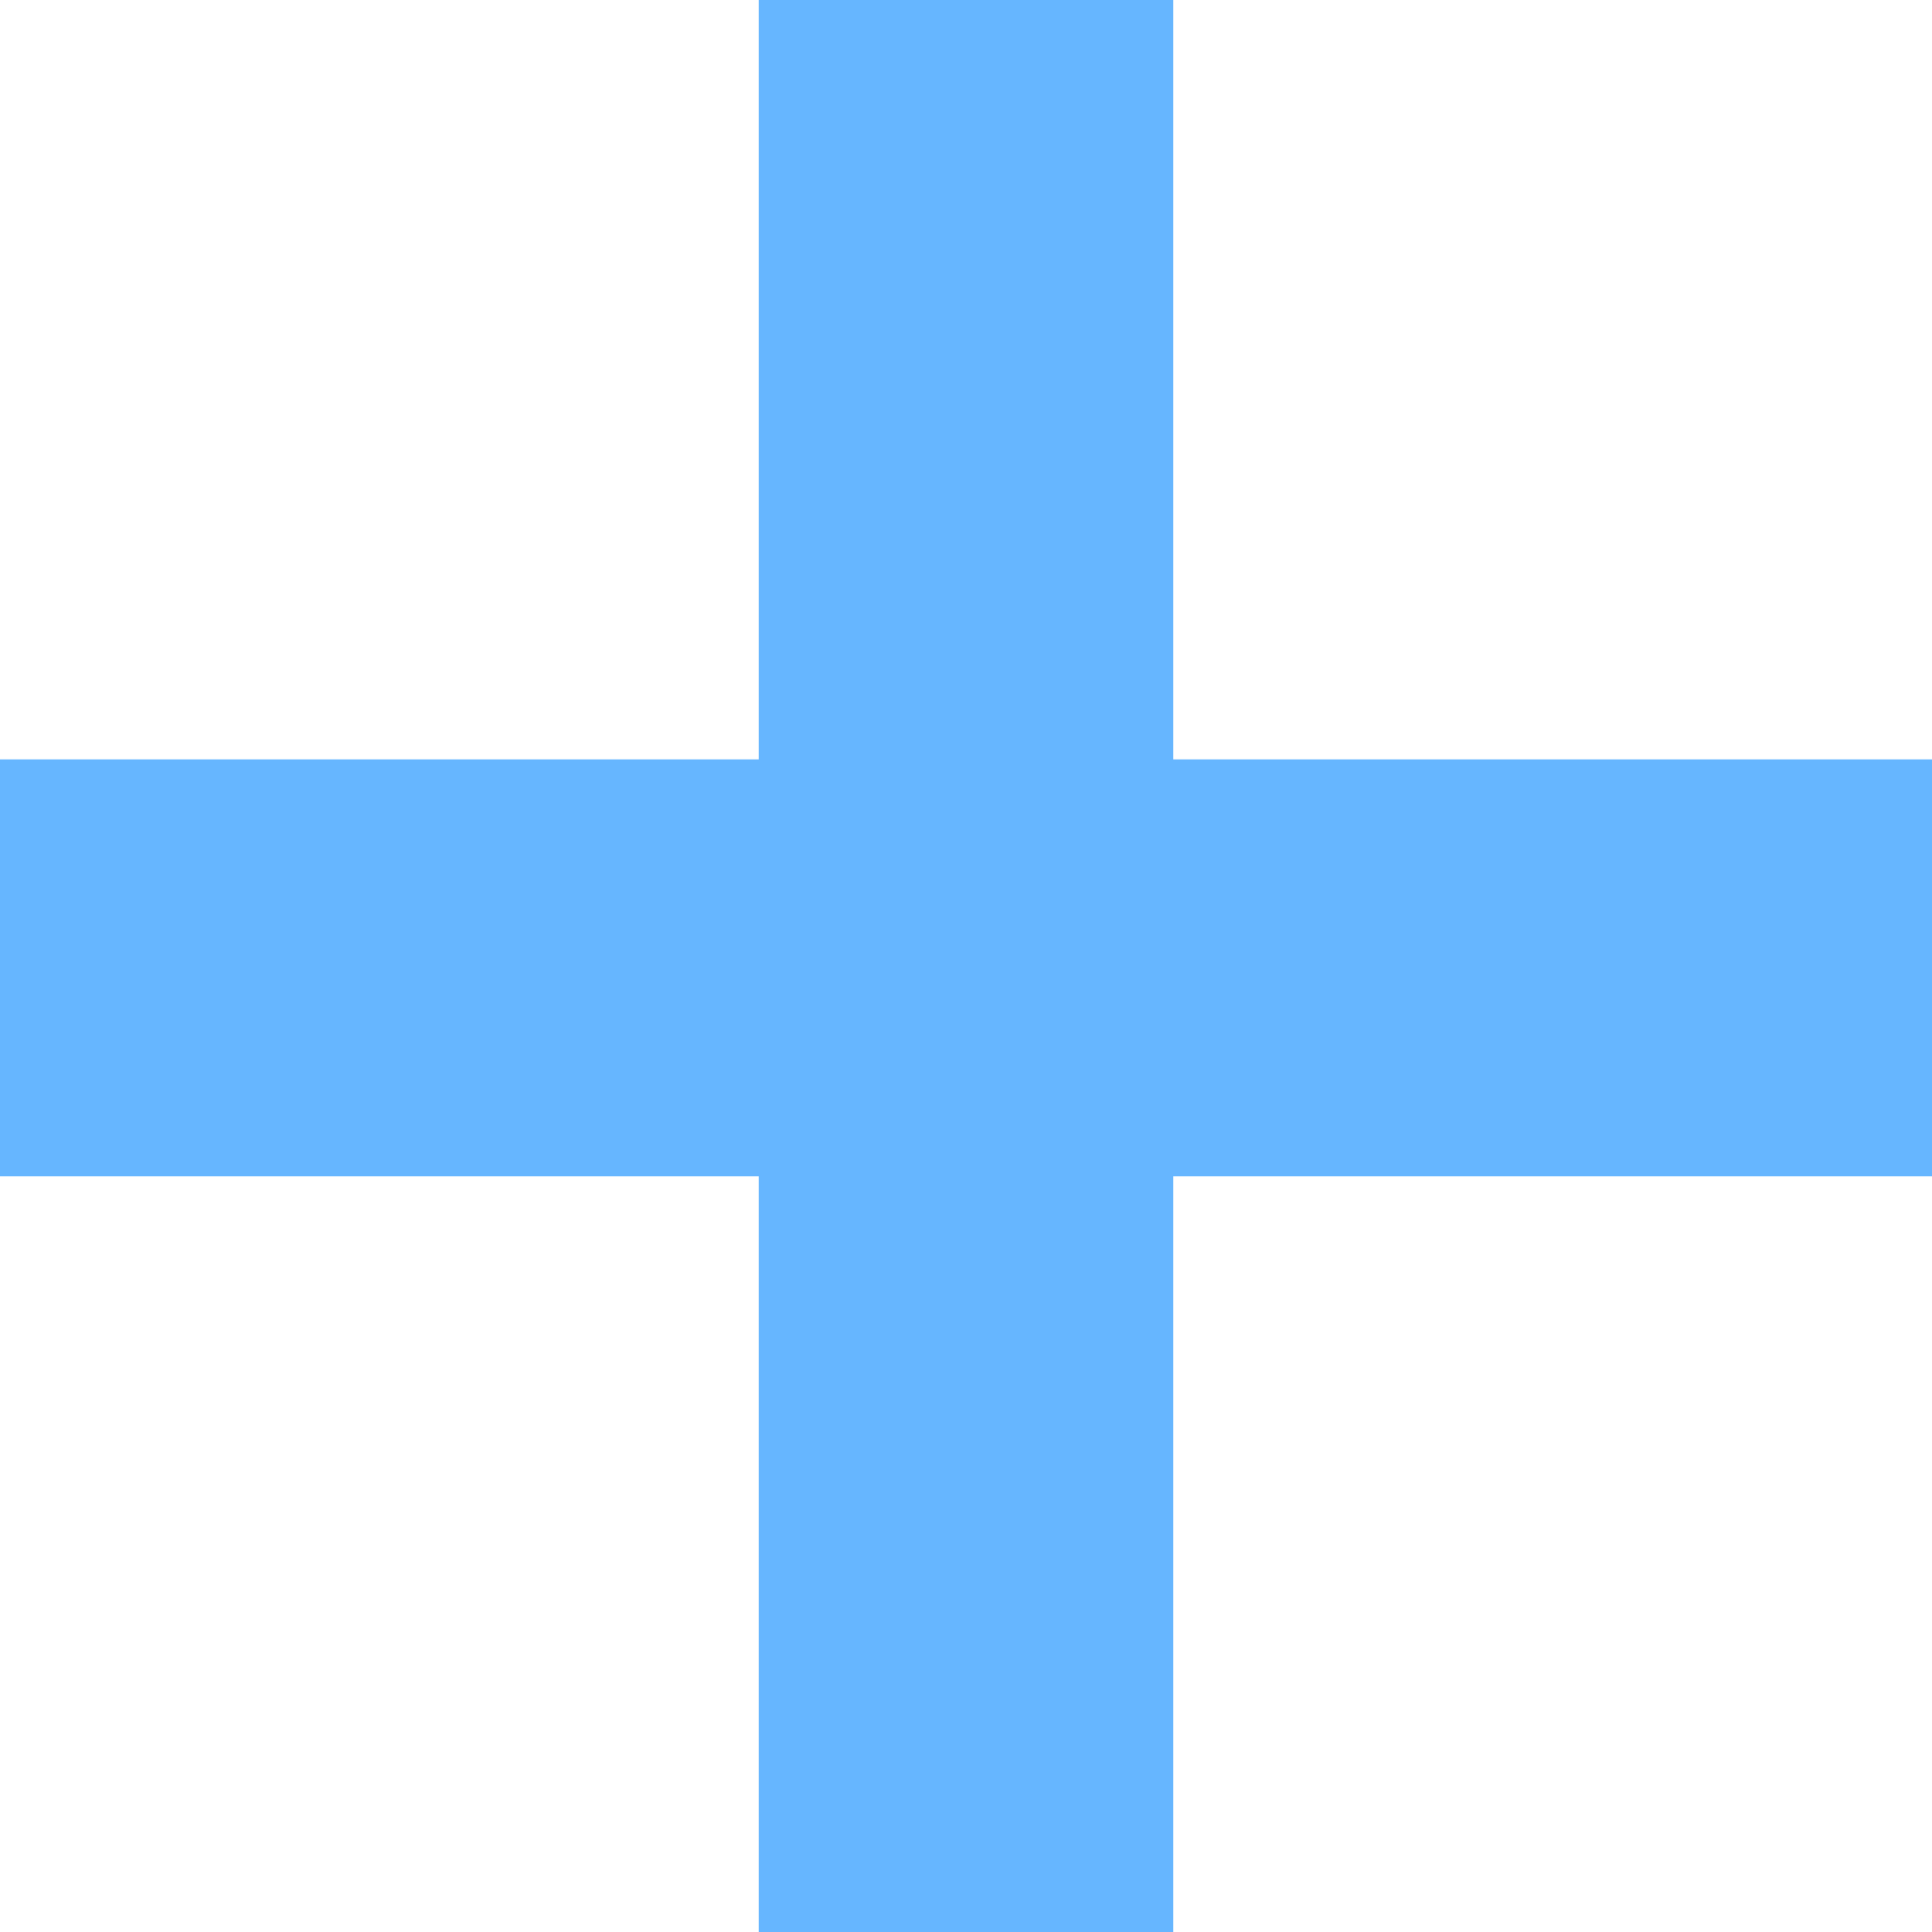
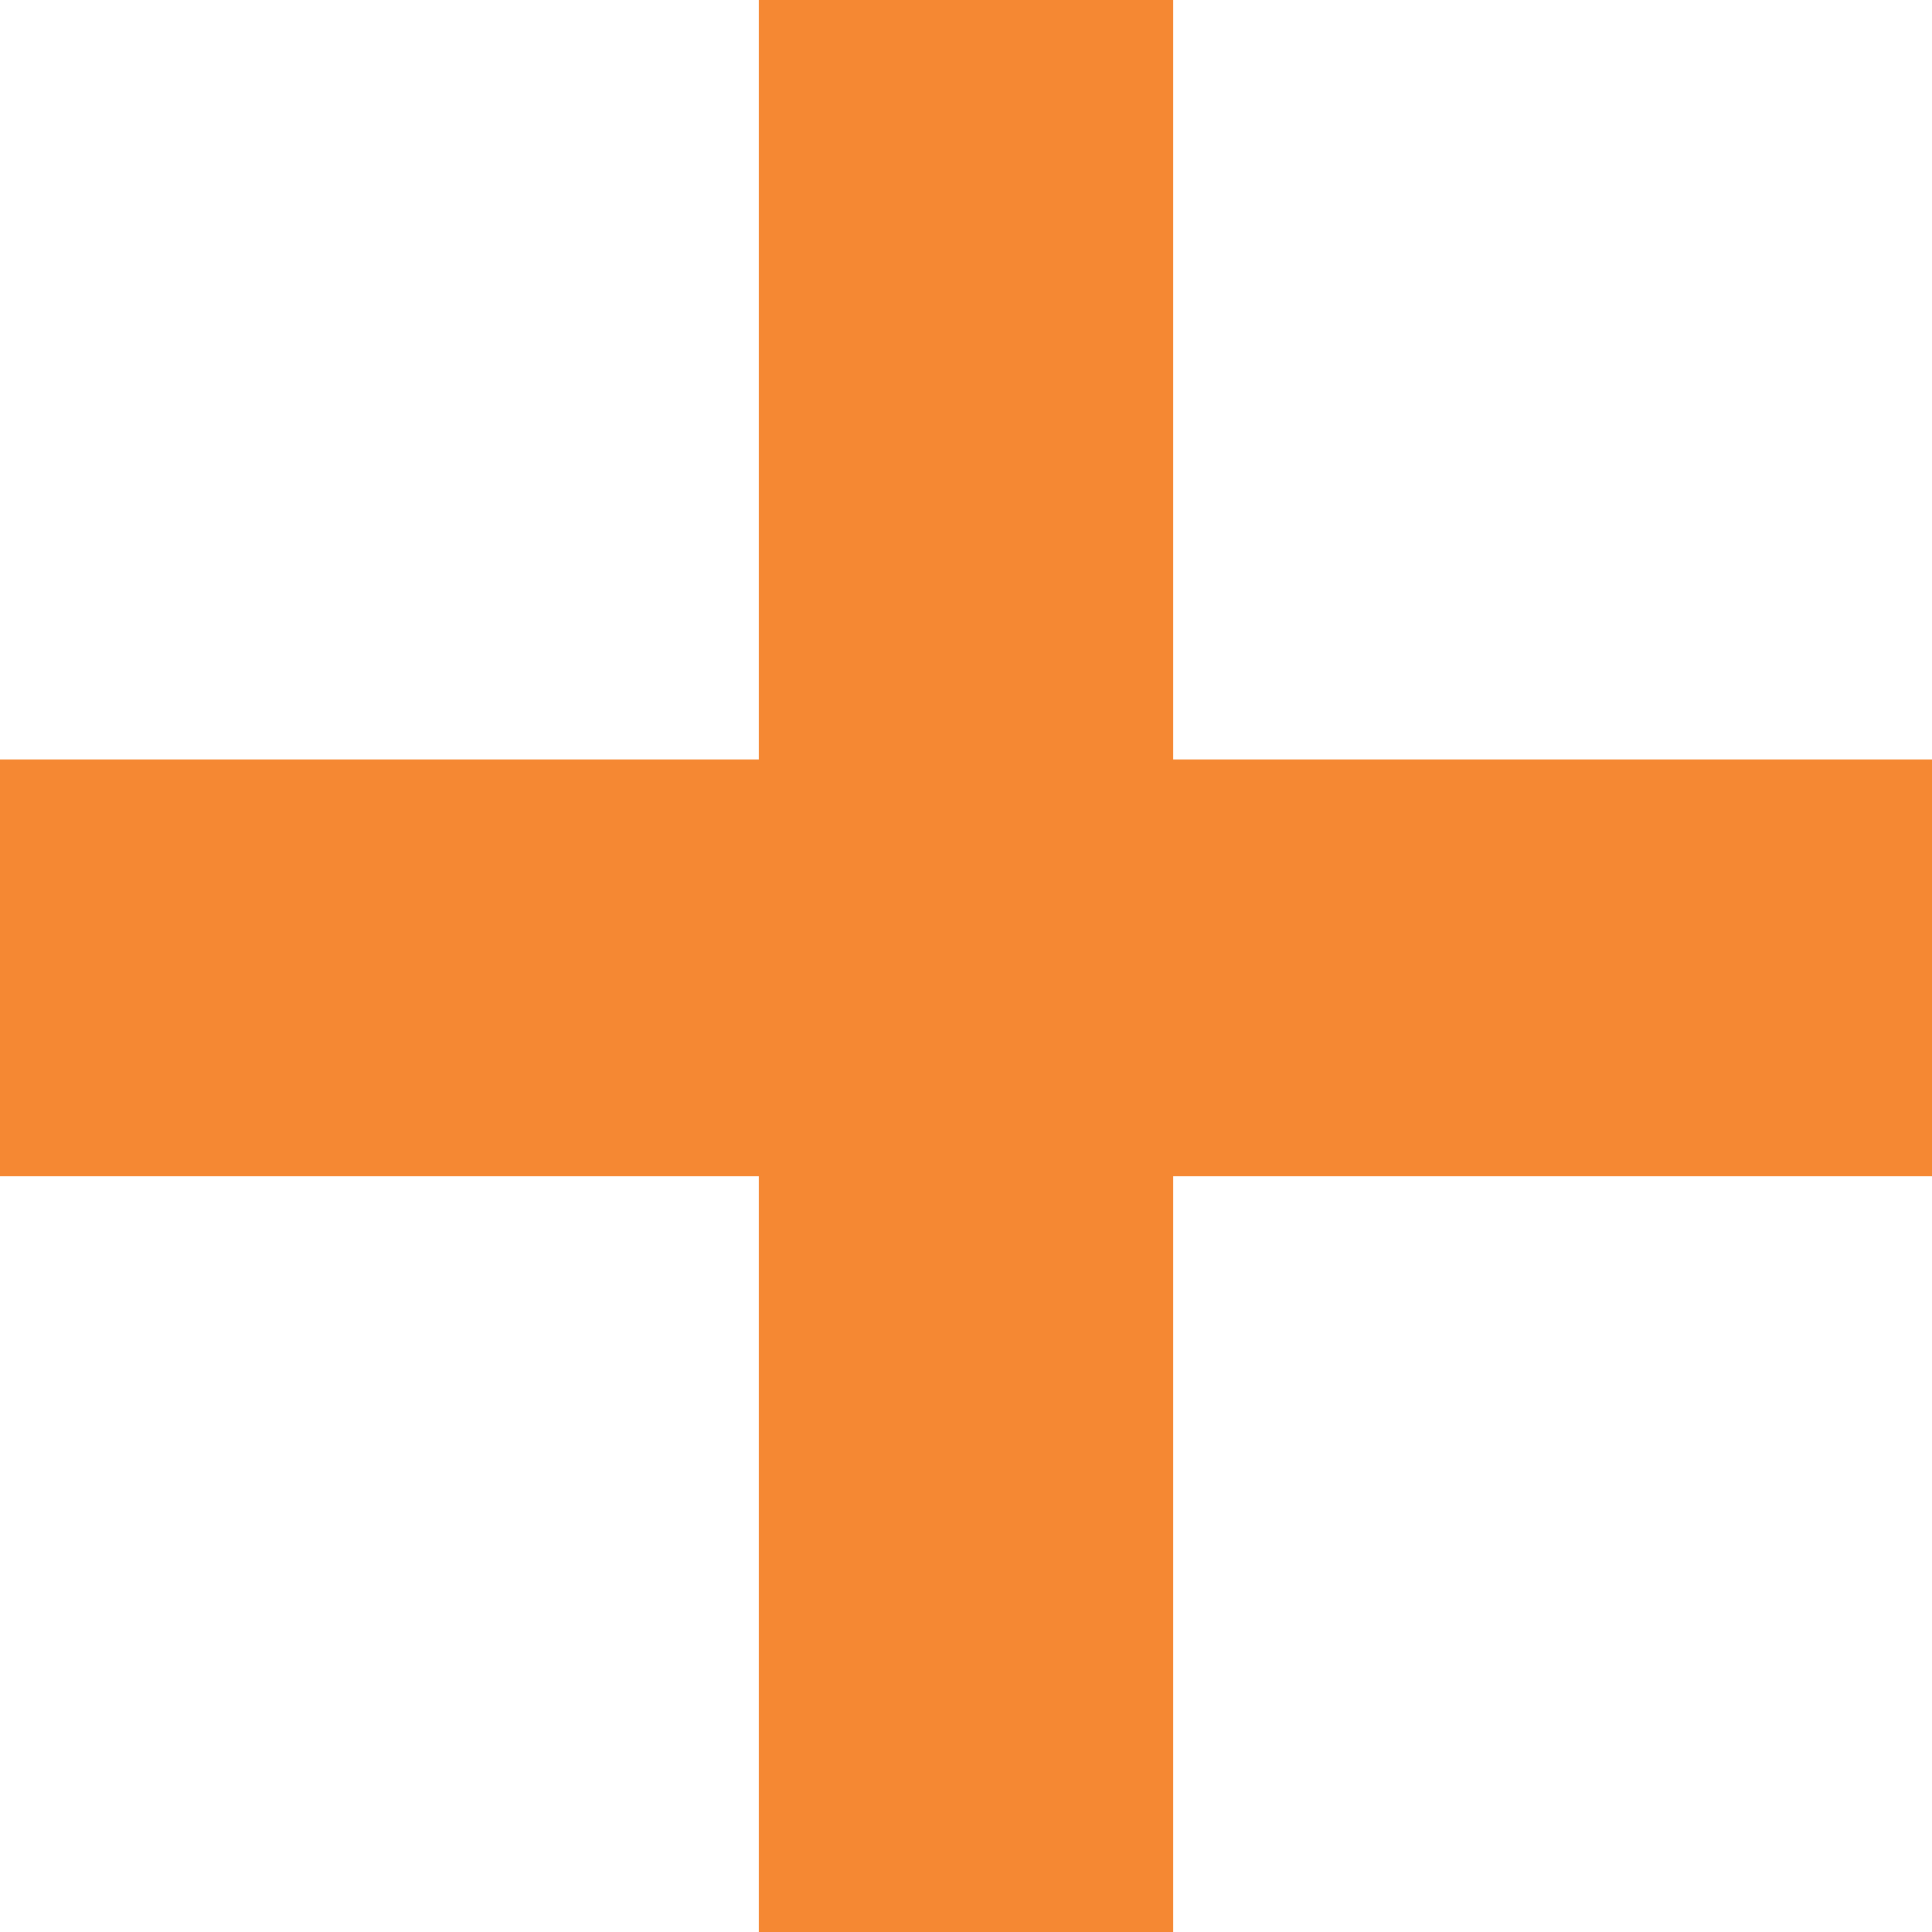
<svg xmlns="http://www.w3.org/2000/svg" width="12" height="12" viewBox="0 0 12 12" fill="none">
-   <path d="M4.713 0H7.287V4.717H12V7.306H7.287V12H4.713V7.306H0V4.717H4.713V0Z" fill="#66B6FF" />
+   <path d="M4.713 0H7.287V4.717H12V7.306H7.287V12H4.713V7.306H0V4.717H4.713V0Z" fill="#f58833" />
</svg>
